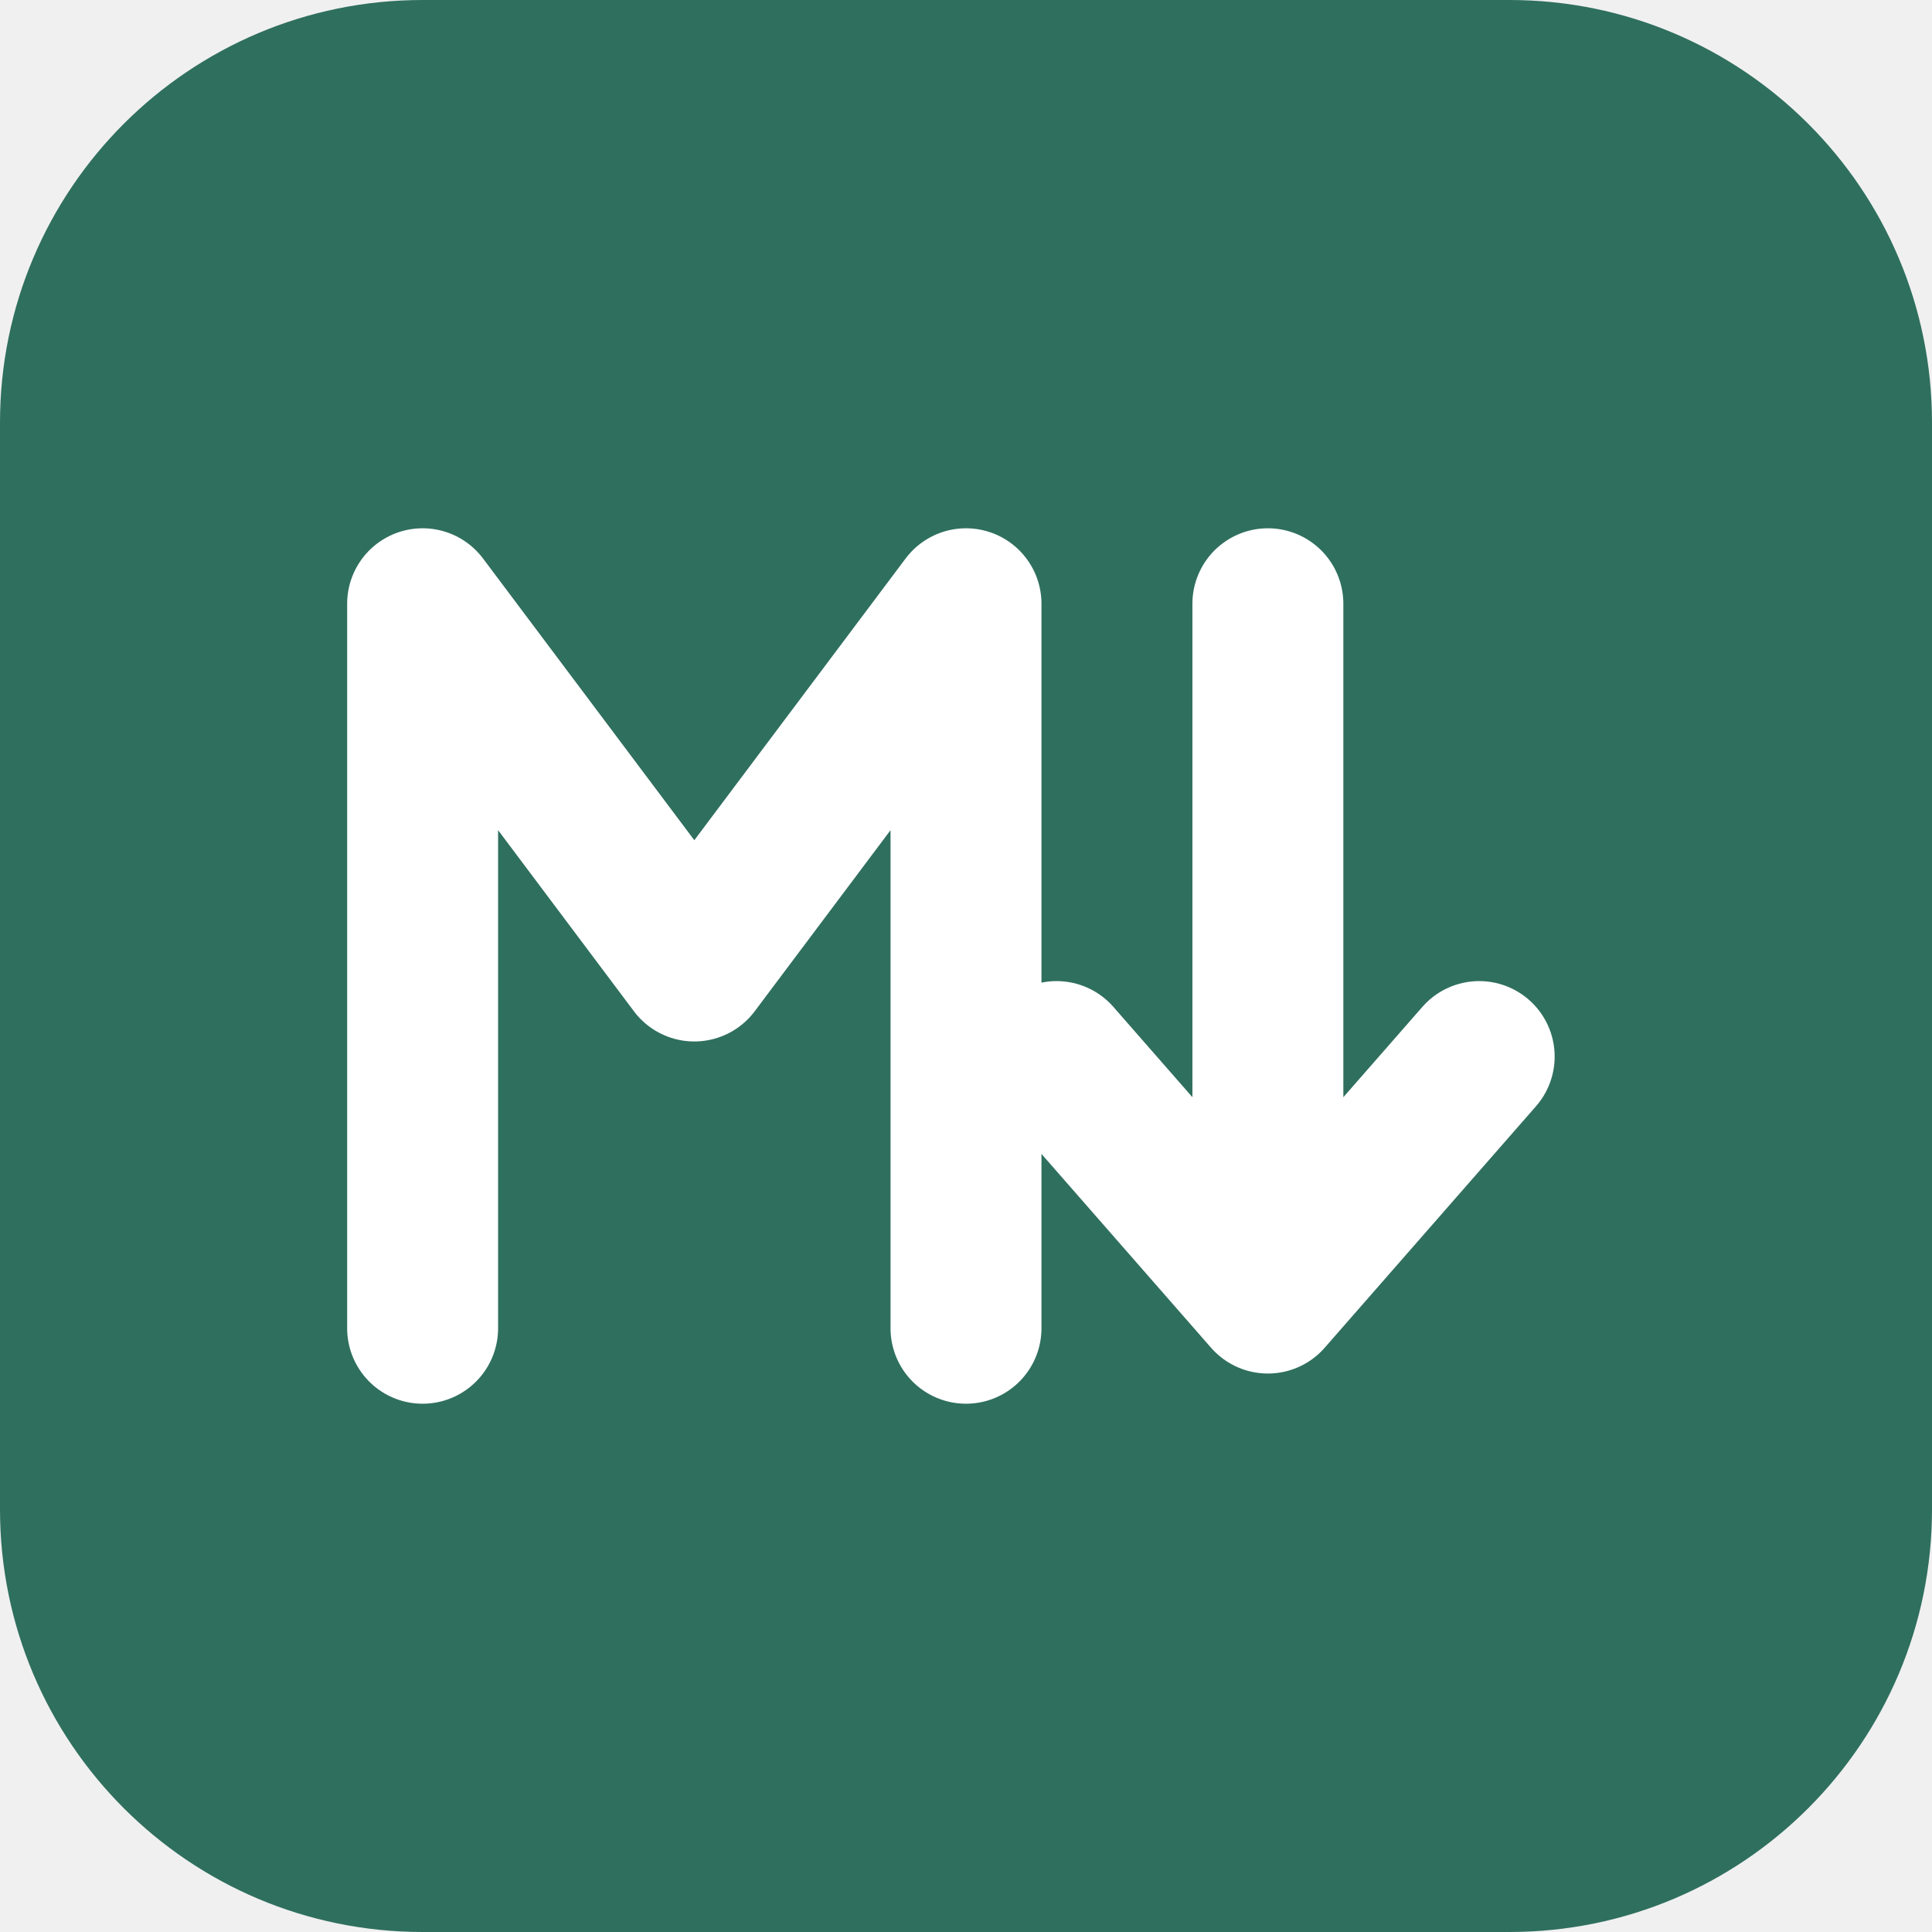
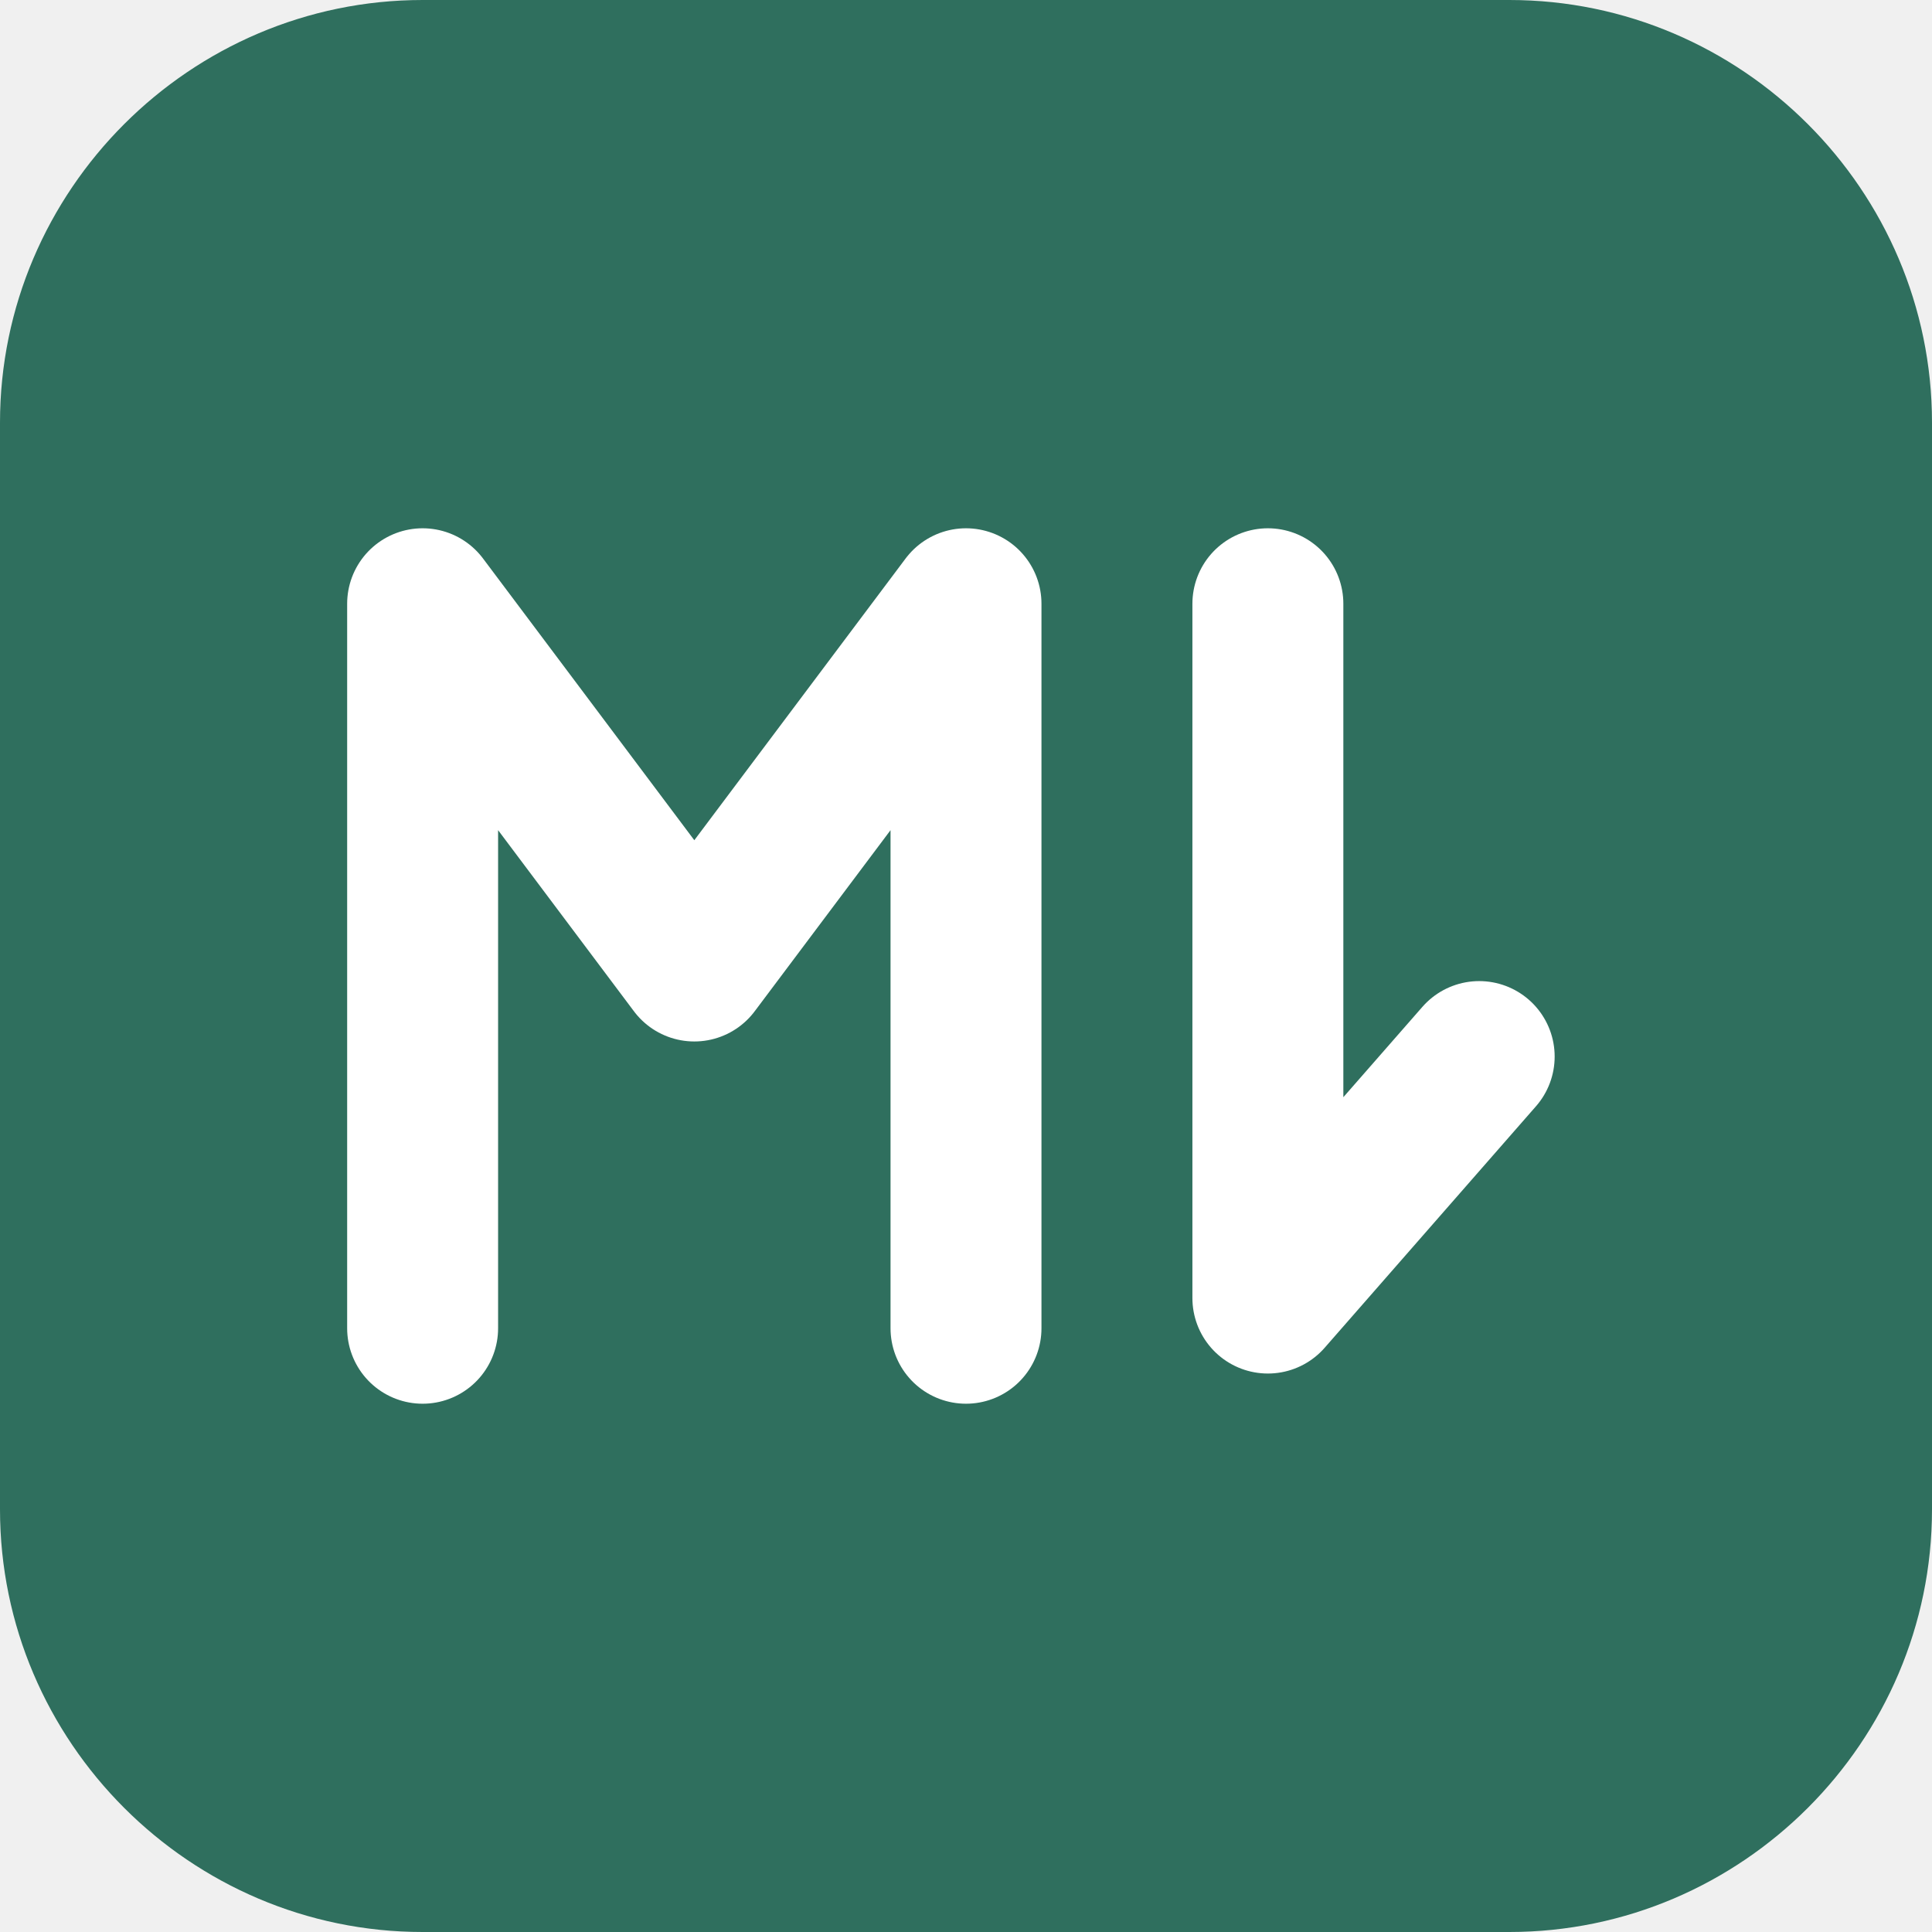
- <svg xmlns="http://www.w3.org/2000/svg" viewBox="0 0 64 64">
-   <rect width="64" height="64" rx="14" fill="#2f6f5e" />
-   <path d="M14 44V20l9 12 9-12v24M42 20v22m-7-7 7 8 7-8" fill="none" stroke="#fff" stroke-width="5" stroke-linecap="round" stroke-linejoin="round" />
+ <svg xmlns="http://www.w3.org/2000/svg" version="1.1" id="Layer_1" x="0px" y="0px" viewBox="0 0 64 64" style="enable-background:new 0 0 64 64;" xml:space="preserve">
+   <style type="text/css">
+ 	.st0{fill:#2F6F5E;}
+ 	.st1{fill:none;stroke:#FFFFFF;stroke-width:5;stroke-linecap:round;stroke-linejoin:round;}
+ </style>
+   <path class="st0" d="M14,0h36c7.7,0,14,6.3,14,14v36c0,7.7-6.3,14-14,14H14C6.3,64,0,57.7,0,50V14C0,6.3,6.3,0,14,0z" />
+   <path class="st1" d="M14,44V20l9,12l9-12v24 M42,20v23 M42,43l7-8" />
</svg>
